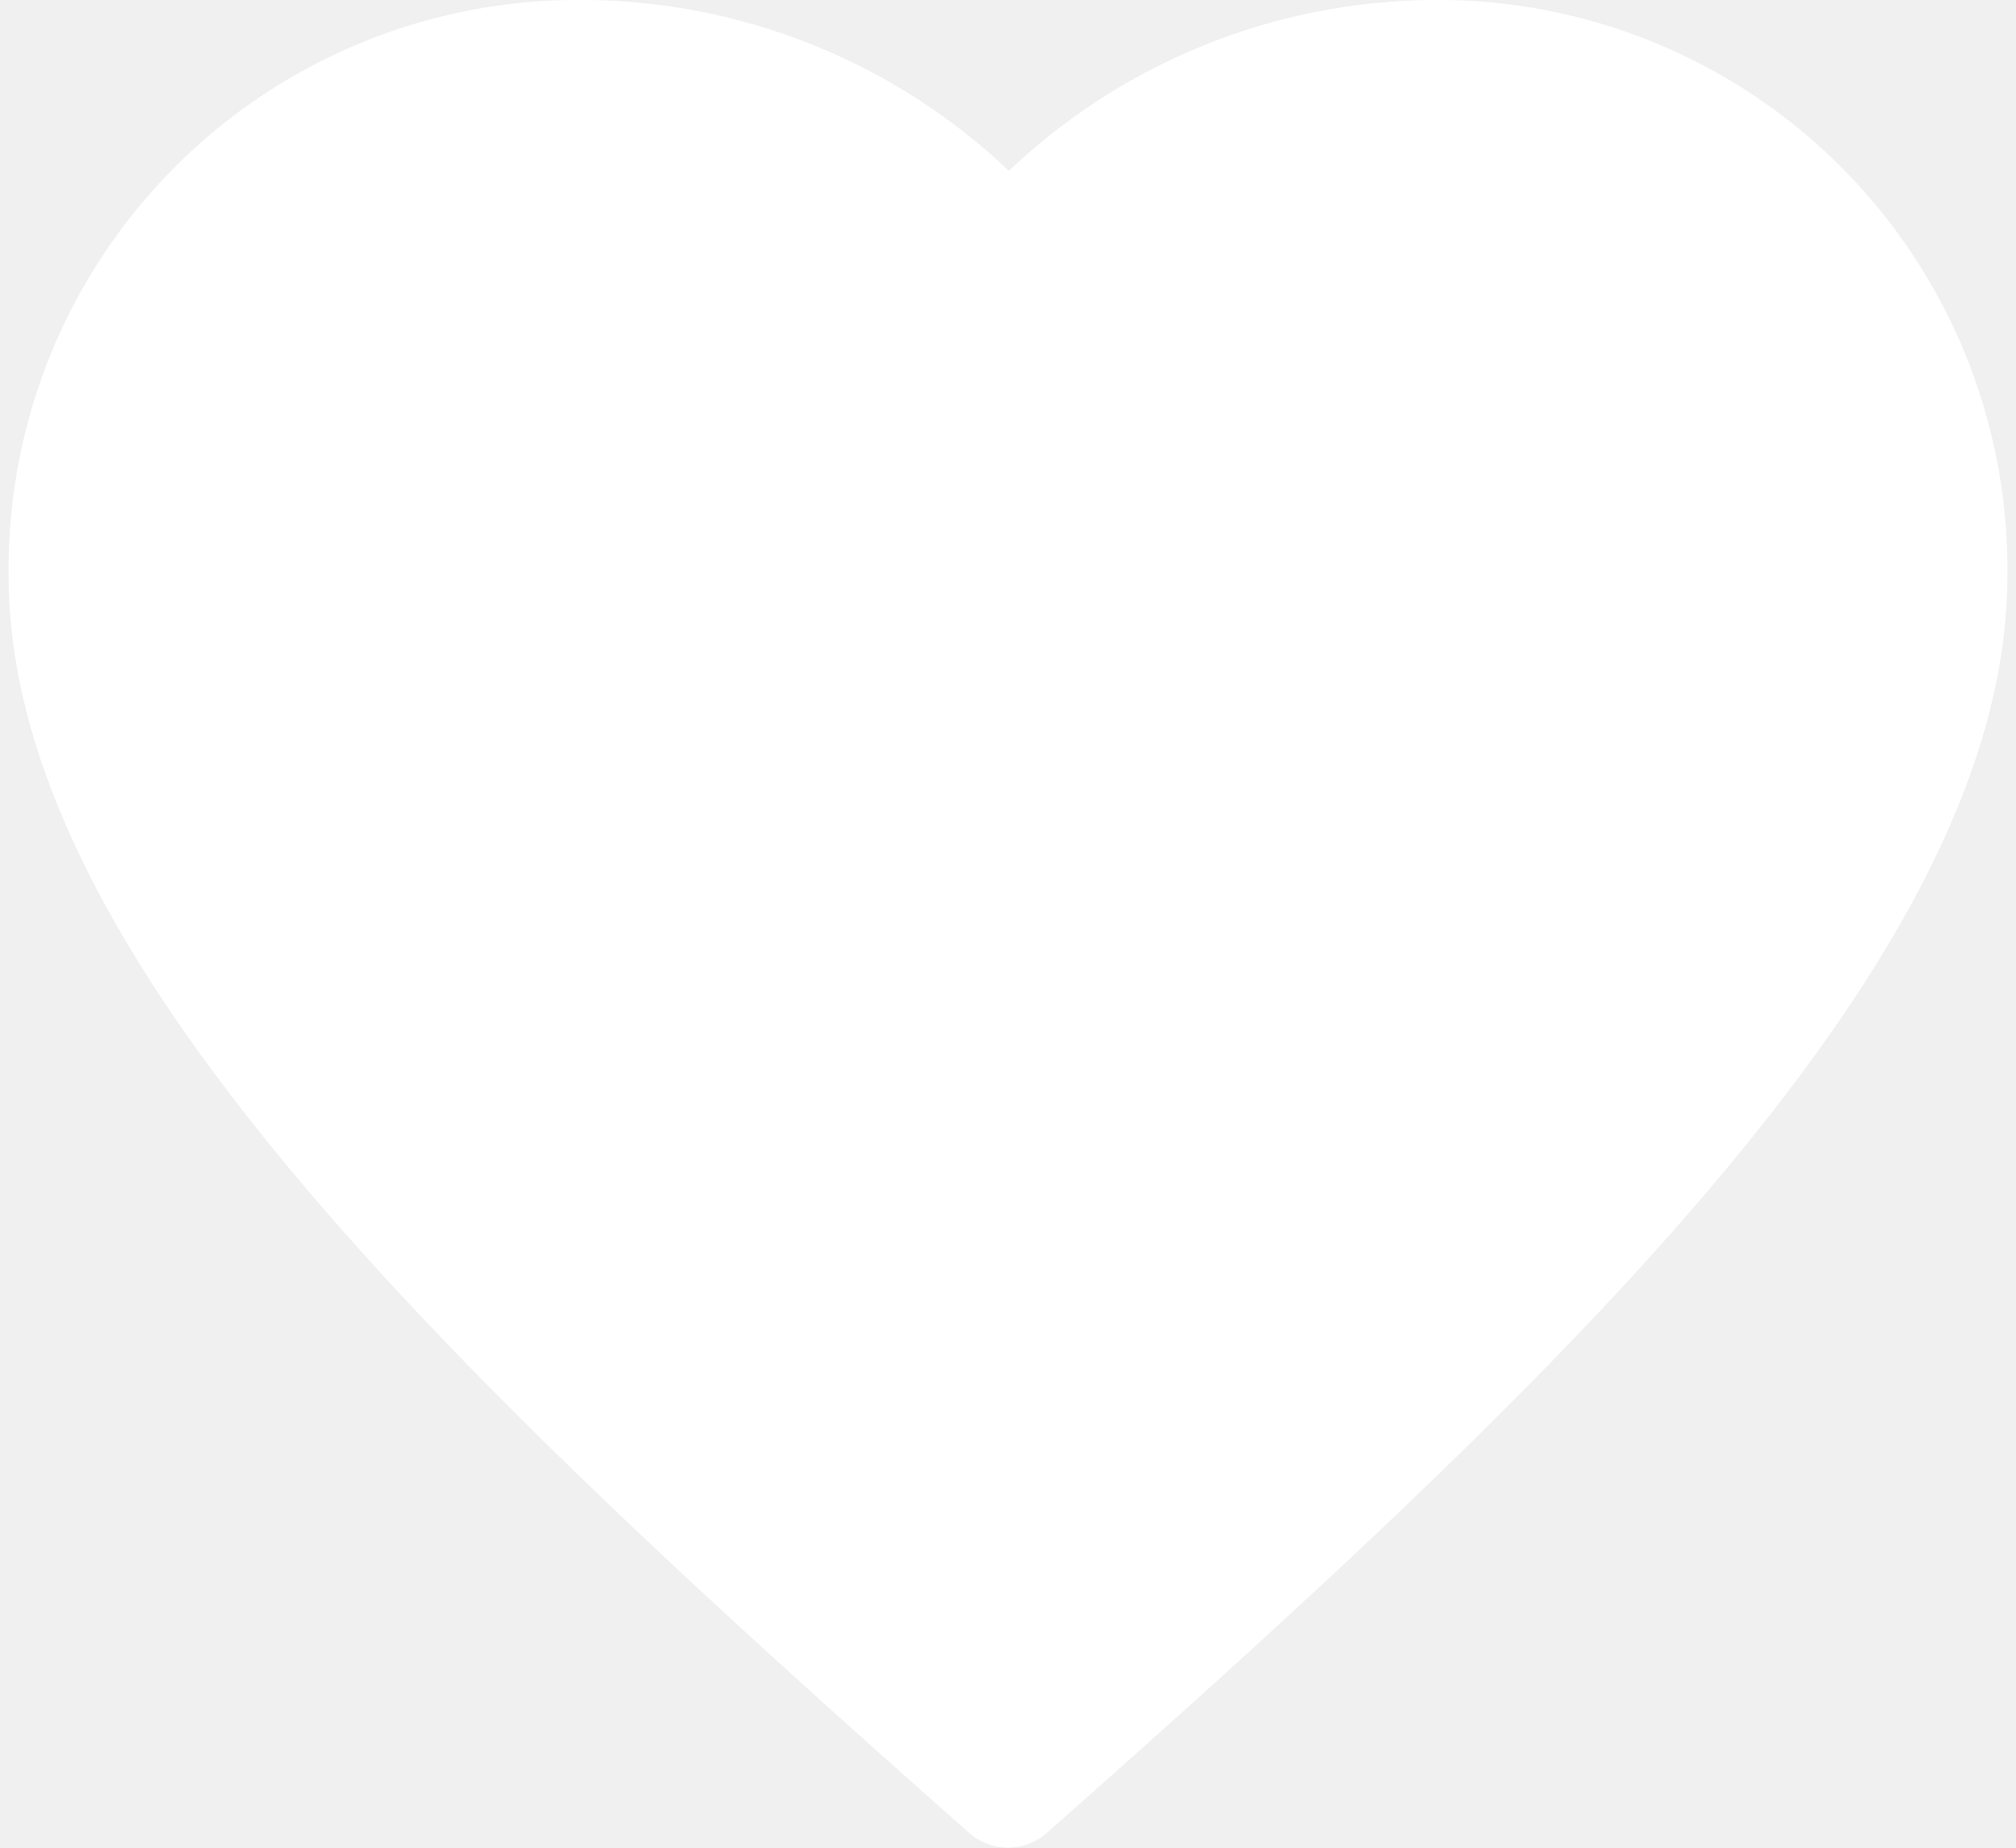
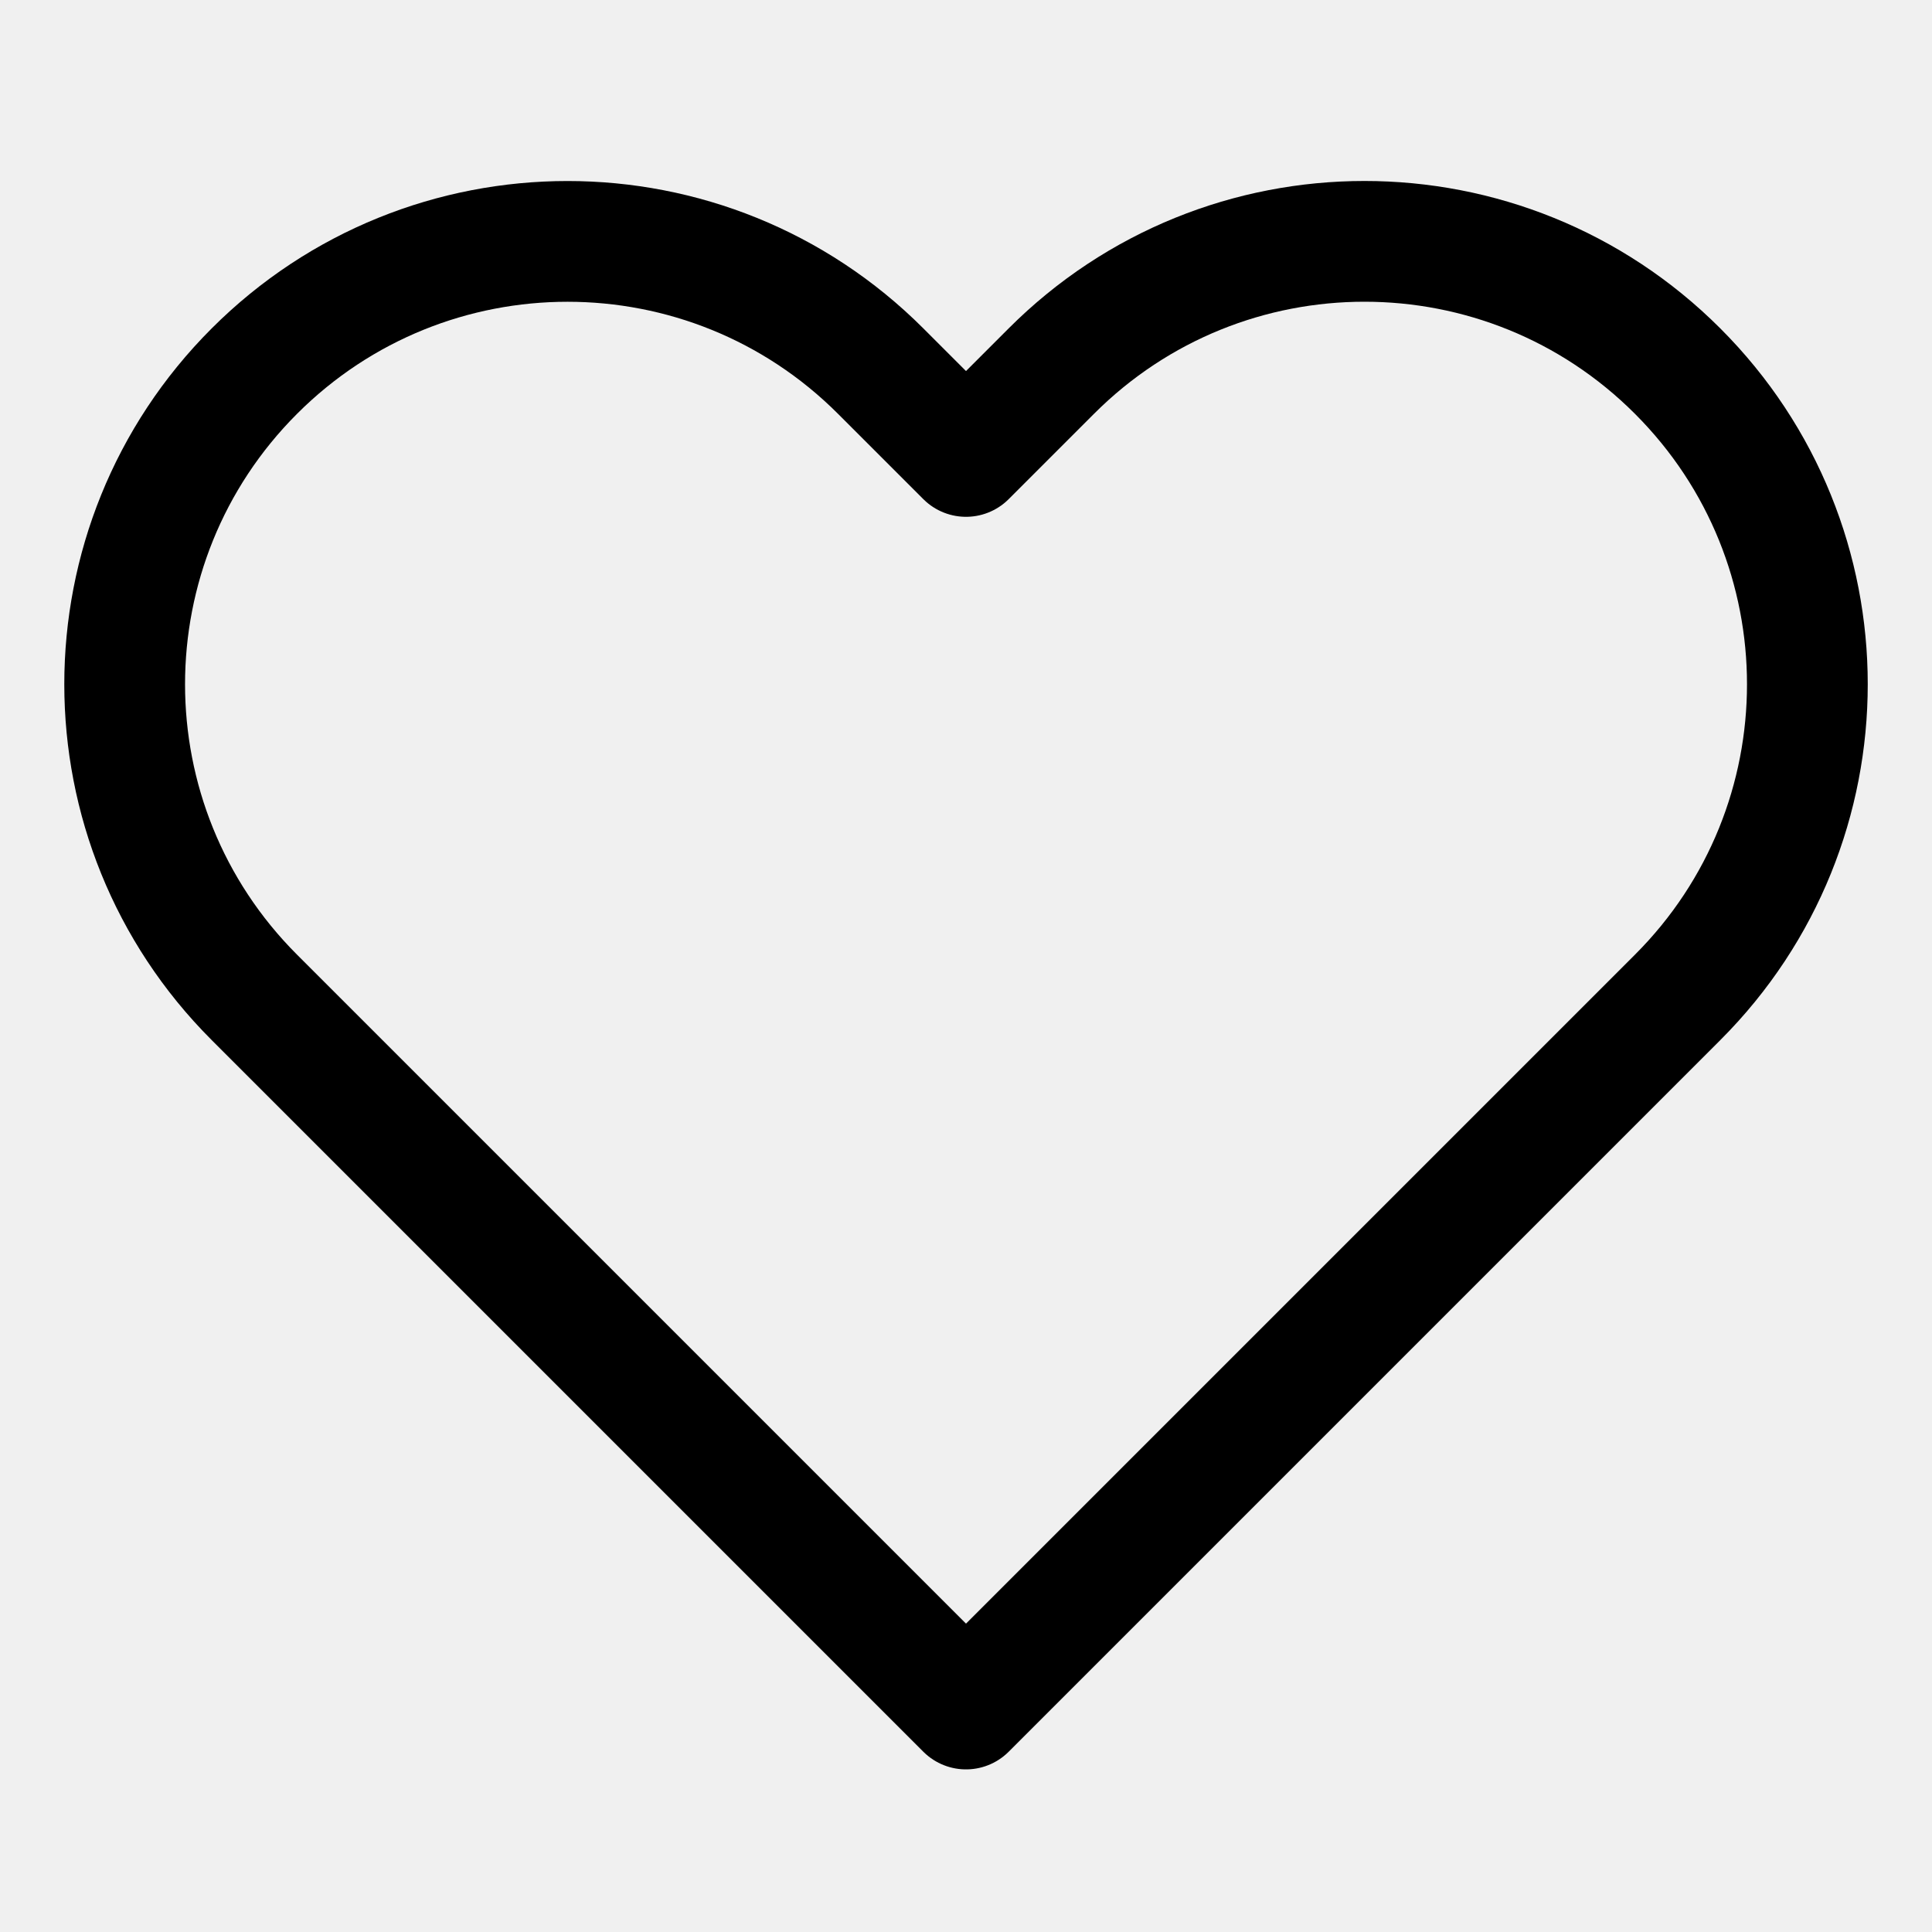
- <svg xmlns="http://www.w3.org/2000/svg" width="12" height="11" viewBox="0 0 12.293 11.366">
-   <path d="M8.752.5a3.82,3.82,0,0,0-2.6,1.051A3.82,3.82,0,0,0,3.541.5,3.5,3.5,0,0,0,0,4.041c0,2.321,2.676,4.876,5.908,7.734a.36.36,0,0,0,.477,0c3.232-2.858,5.908-5.413,5.908-7.734A3.5,3.5,0,0,0,8.752.5Z" transform="translate(0 -0.5)" fill="#fff" />
+ <svg xmlns="http://www.w3.org/2000/svg" width="24" height="24" viewBox="0 0 24 24" fill="none" stroke="currentColor" stroke-width="1.5" stroke-linecap="round" stroke-linejoin="round">
+   <path d="M20.84 4.61a5.5 5.5 0 0 0-7.78 0L12 5.67l-1.06-1.06a5.5 5.5 0 0 0-7.78 7.78l1.06 1.06L12 21.23l7.78-7.78 1.06-1.06a5.5 5.5 0 0 0 0-7.78z" />
</svg>
